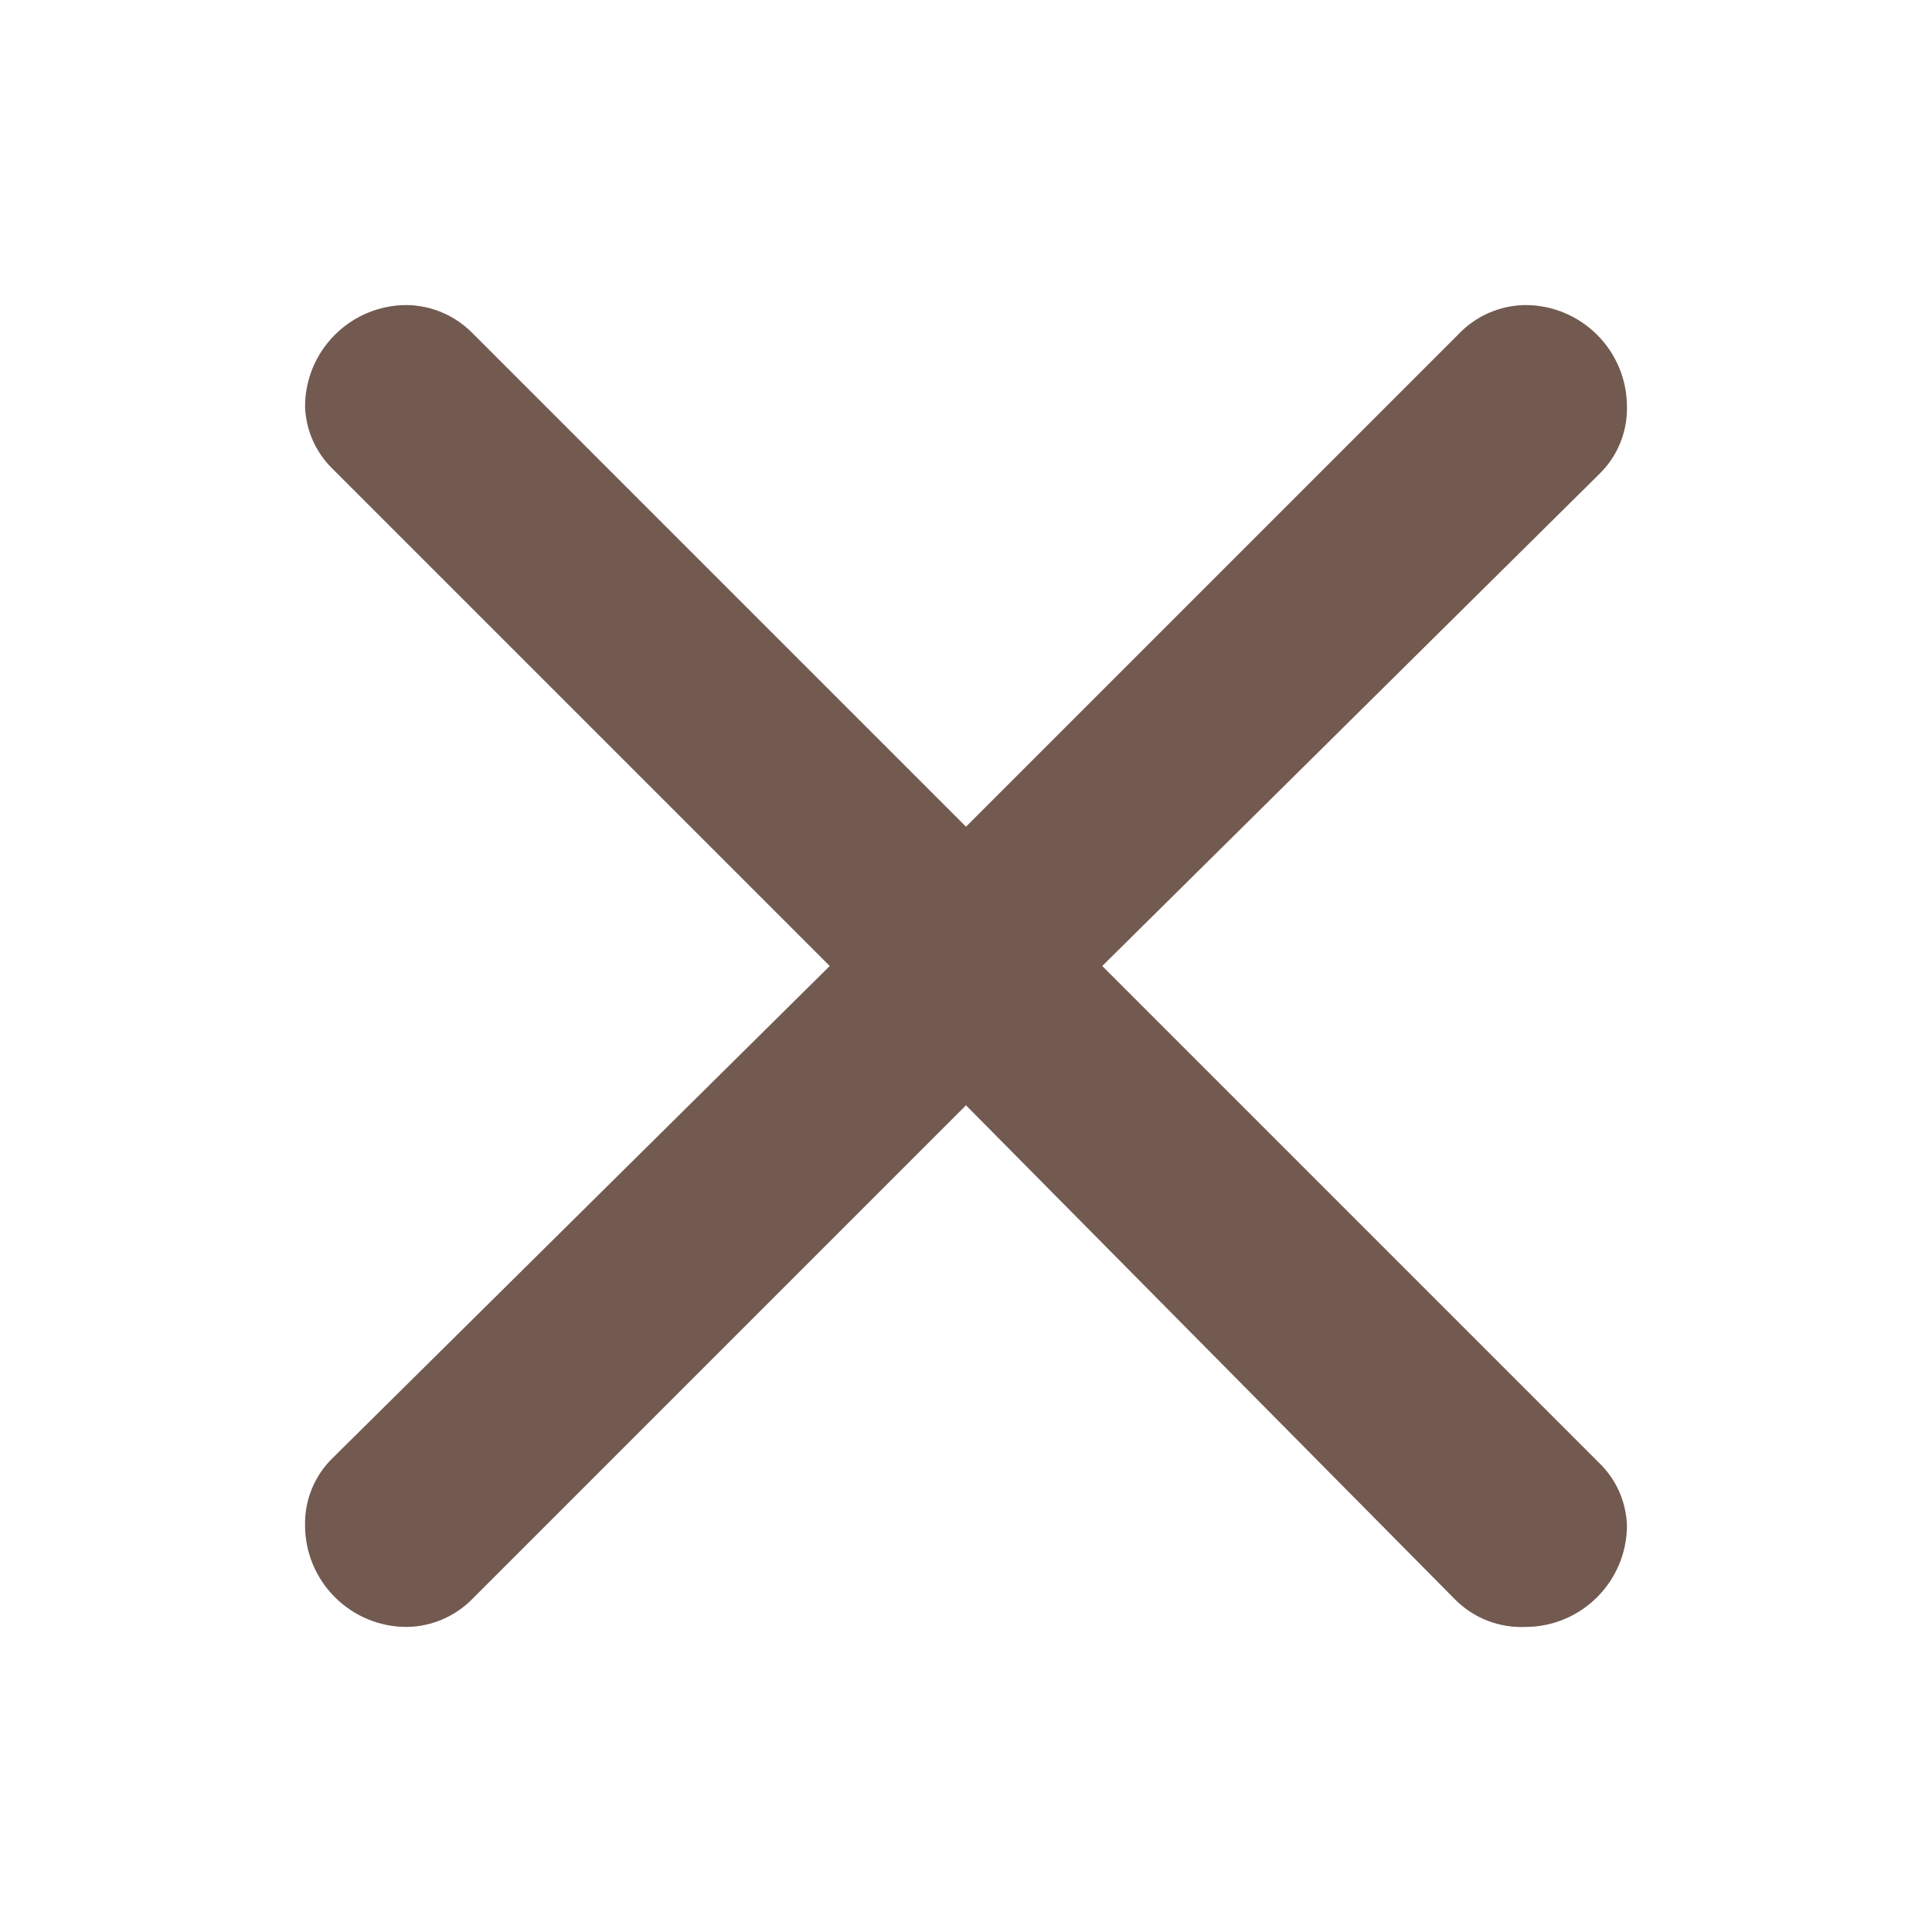
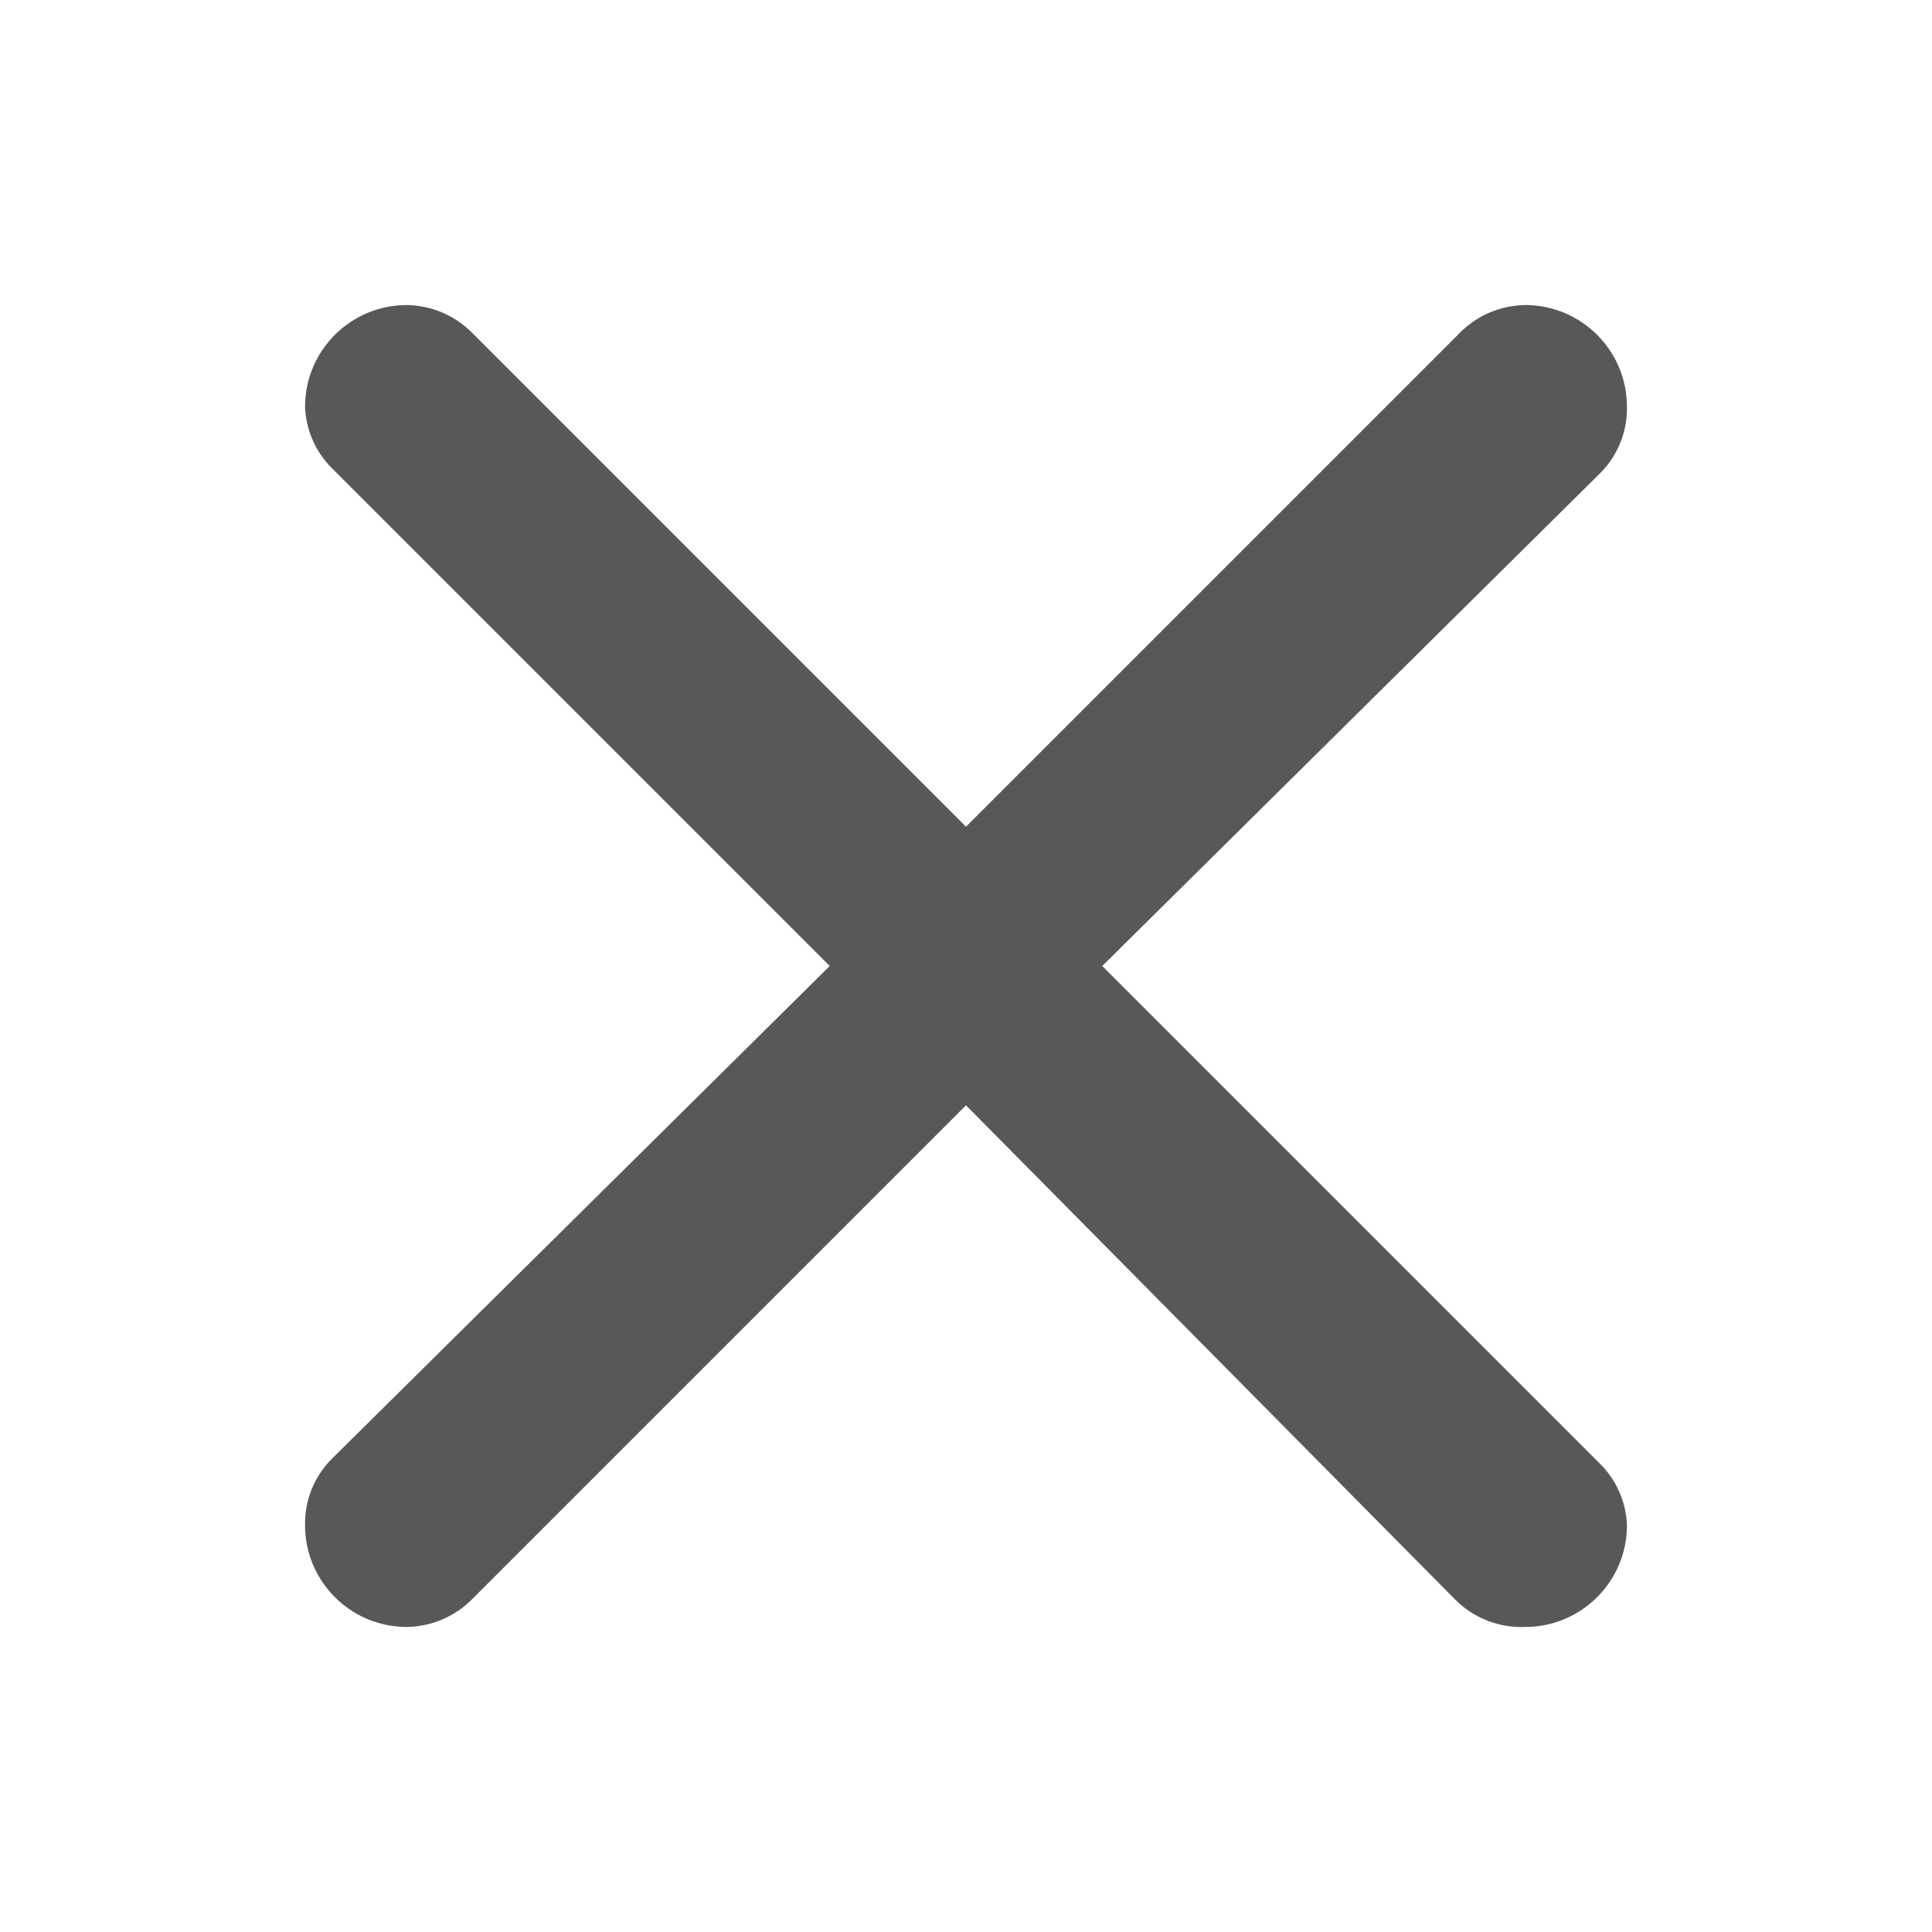
<svg xmlns="http://www.w3.org/2000/svg" viewBox="0 0 19 19" height="19" width="19">
  <rect fill="none" x="0" y="0" width="19" height="19" />
-   <path fill="#725a50" transform="translate(2 2)" d="M2.64,1.27L7.5,6.13l4.84-4.84C12.511,1.108,12.75,1.003,13,1c0.552,0,1,0.448,1,1  c0.005,0.248-0.093,0.487-0.27,0.66L8.84,7.5l4.89,4.89c0.165,0.161,0.262,0.38,0.27,0.61c0,0.552-0.448,1-1,1  c-0.258,0.011-0.508-0.087-0.69-0.27L7.5,8.87l-4.85,4.85C2.479,13.896,2.245,13.997,2,14c-0.552,0-1-0.448-1-1  c-0.005-0.248,0.093-0.487,0.27-0.66L6.16,7.5L1.27,2.61C1.105,2.449,1.008,2.23,1,2c0-0.552,0.448-1,1-1  C2.24,1.003,2.47,1.1,2.64,1.27z" />
+   <path fill="#585858" transform="translate(2 2)" d="M2.64,1.27L7.5,6.13l4.84-4.84C12.511,1.108,12.75,1.003,13,1c0.552,0,1,0.448,1,1  c0.005,0.248-0.093,0.487-0.27,0.66L8.84,7.5l4.89,4.89c0.165,0.161,0.262,0.38,0.27,0.61c0,0.552-0.448,1-1,1  c-0.258,0.011-0.508-0.087-0.69-0.27L7.5,8.87l-4.85,4.85C2.479,13.896,2.245,13.997,2,14c-0.552,0-1-0.448-1-1  c-0.005-0.248,0.093-0.487,0.27-0.66L6.16,7.5L1.27,2.61C1.105,2.449,1.008,2.23,1,2c0-0.552,0.448-1,1-1  C2.24,1.003,2.47,1.1,2.64,1.27z" />
</svg>
